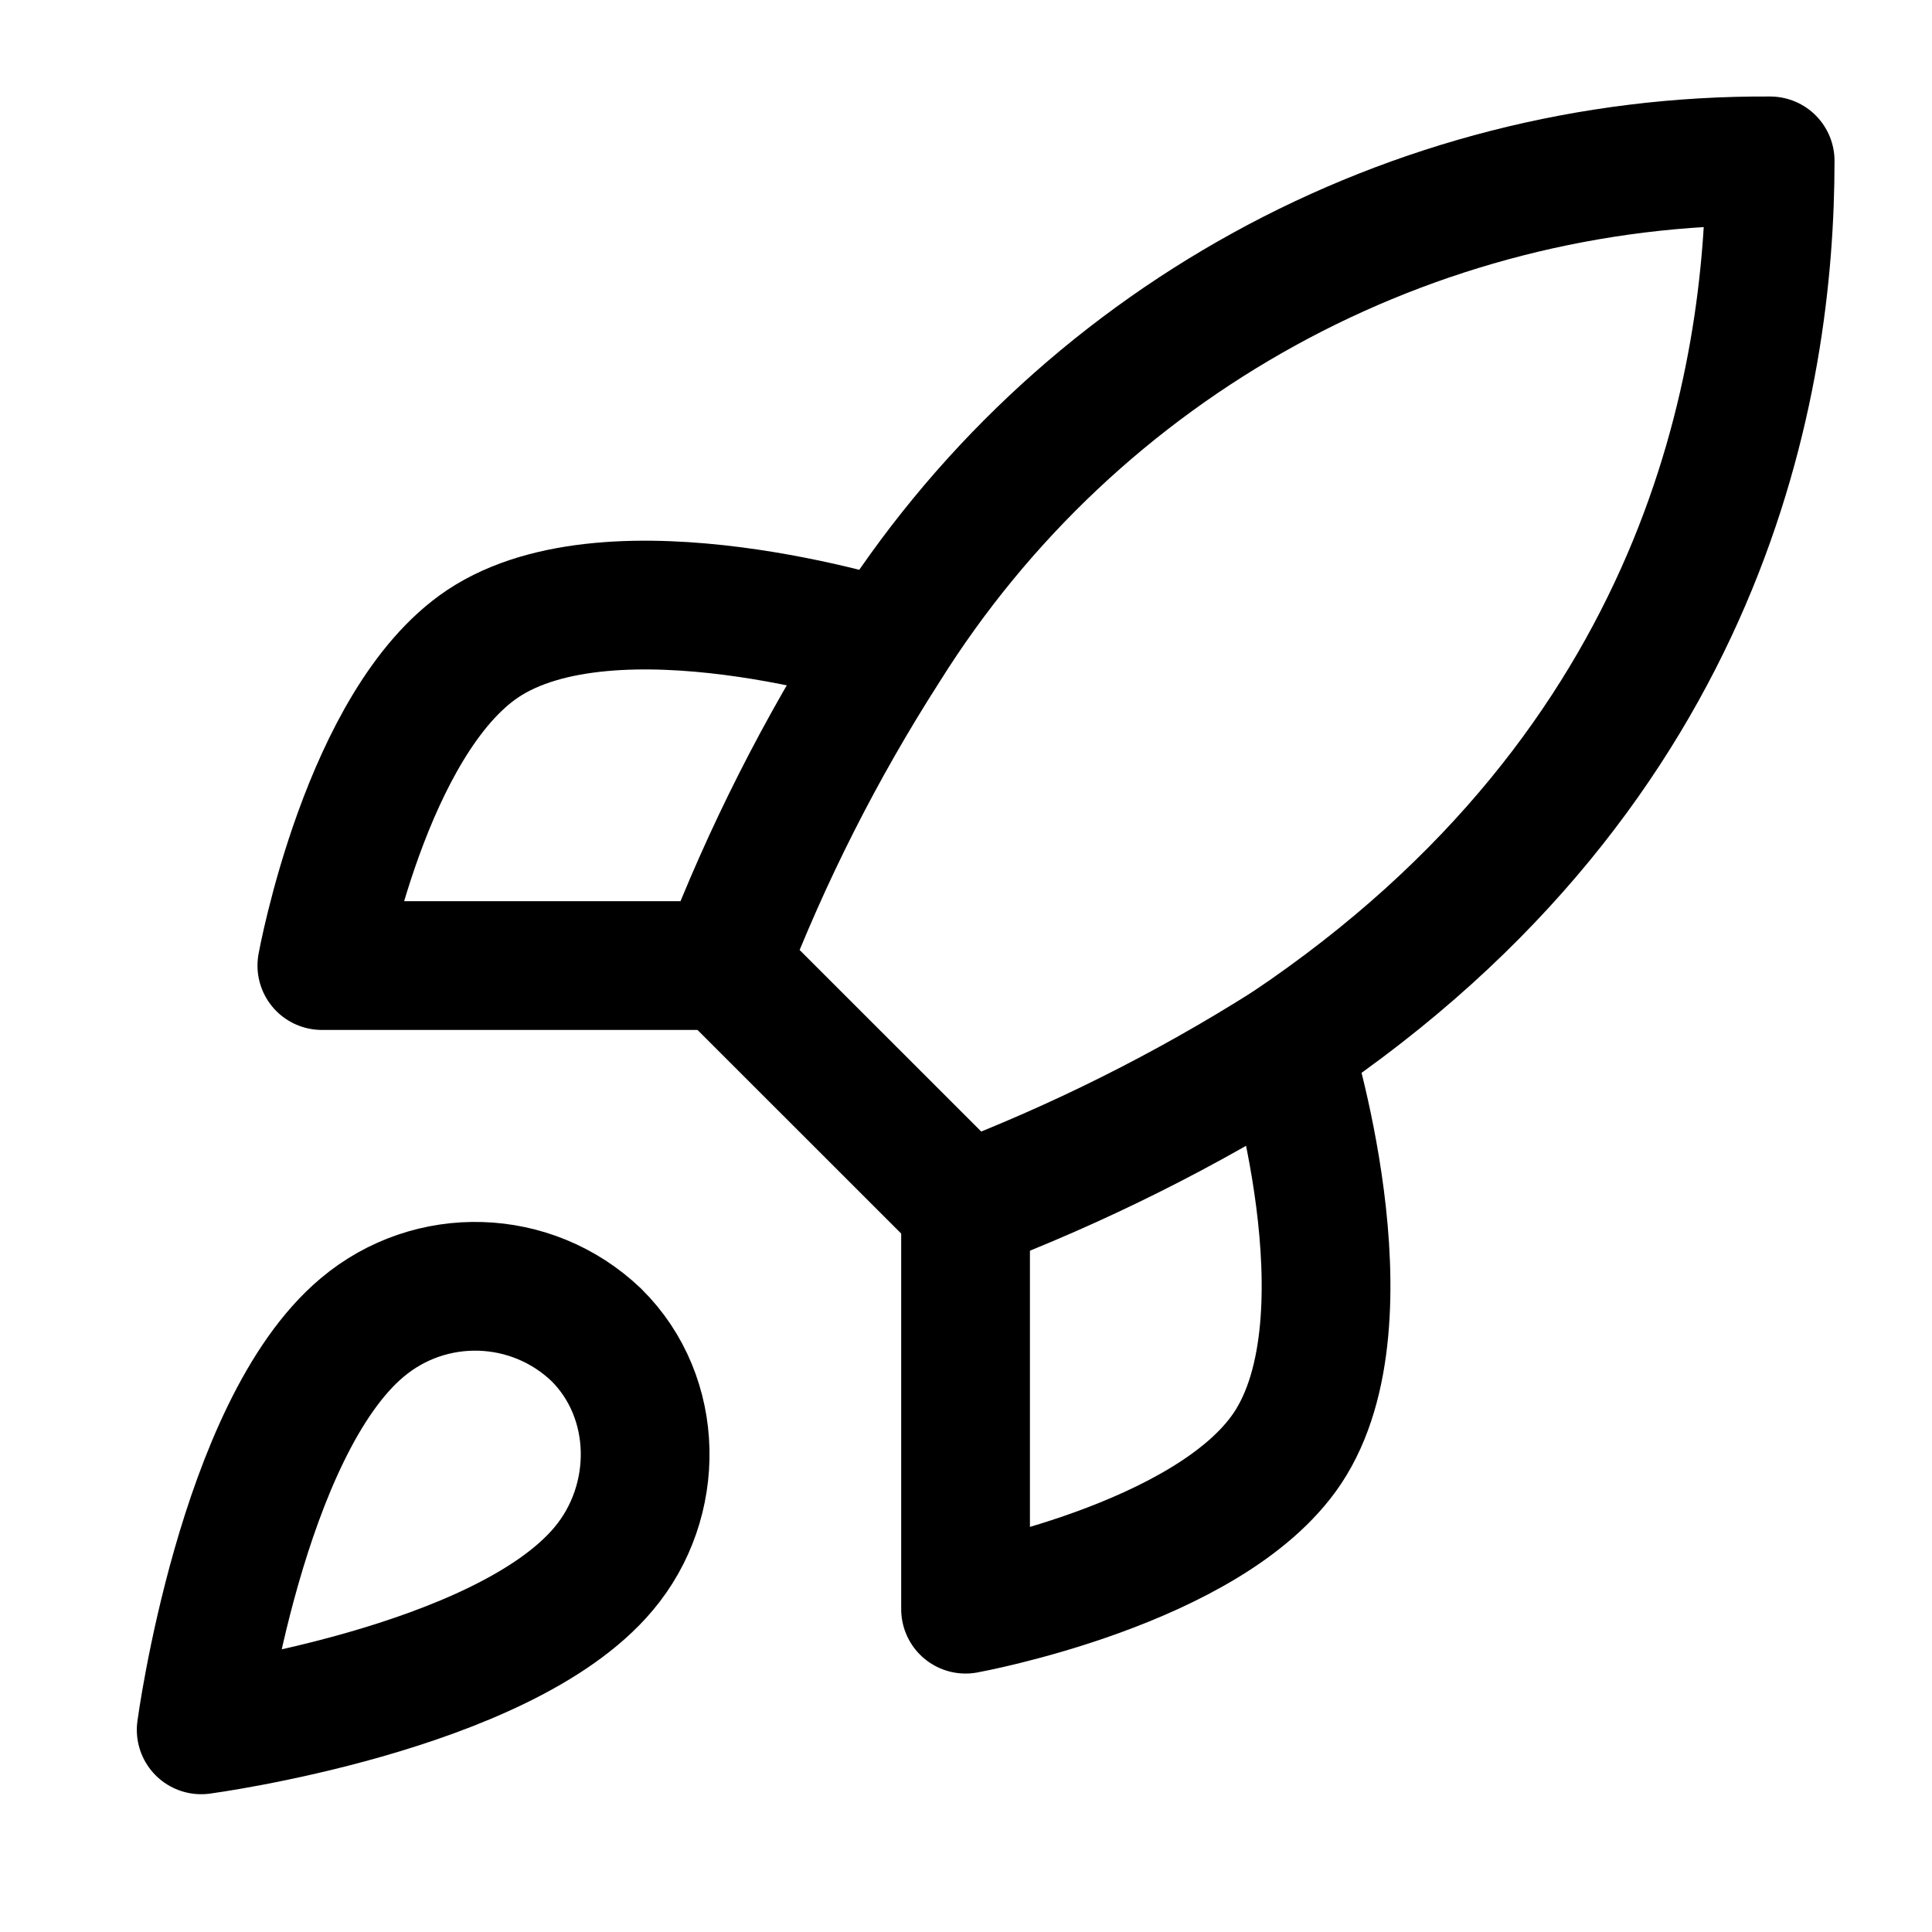
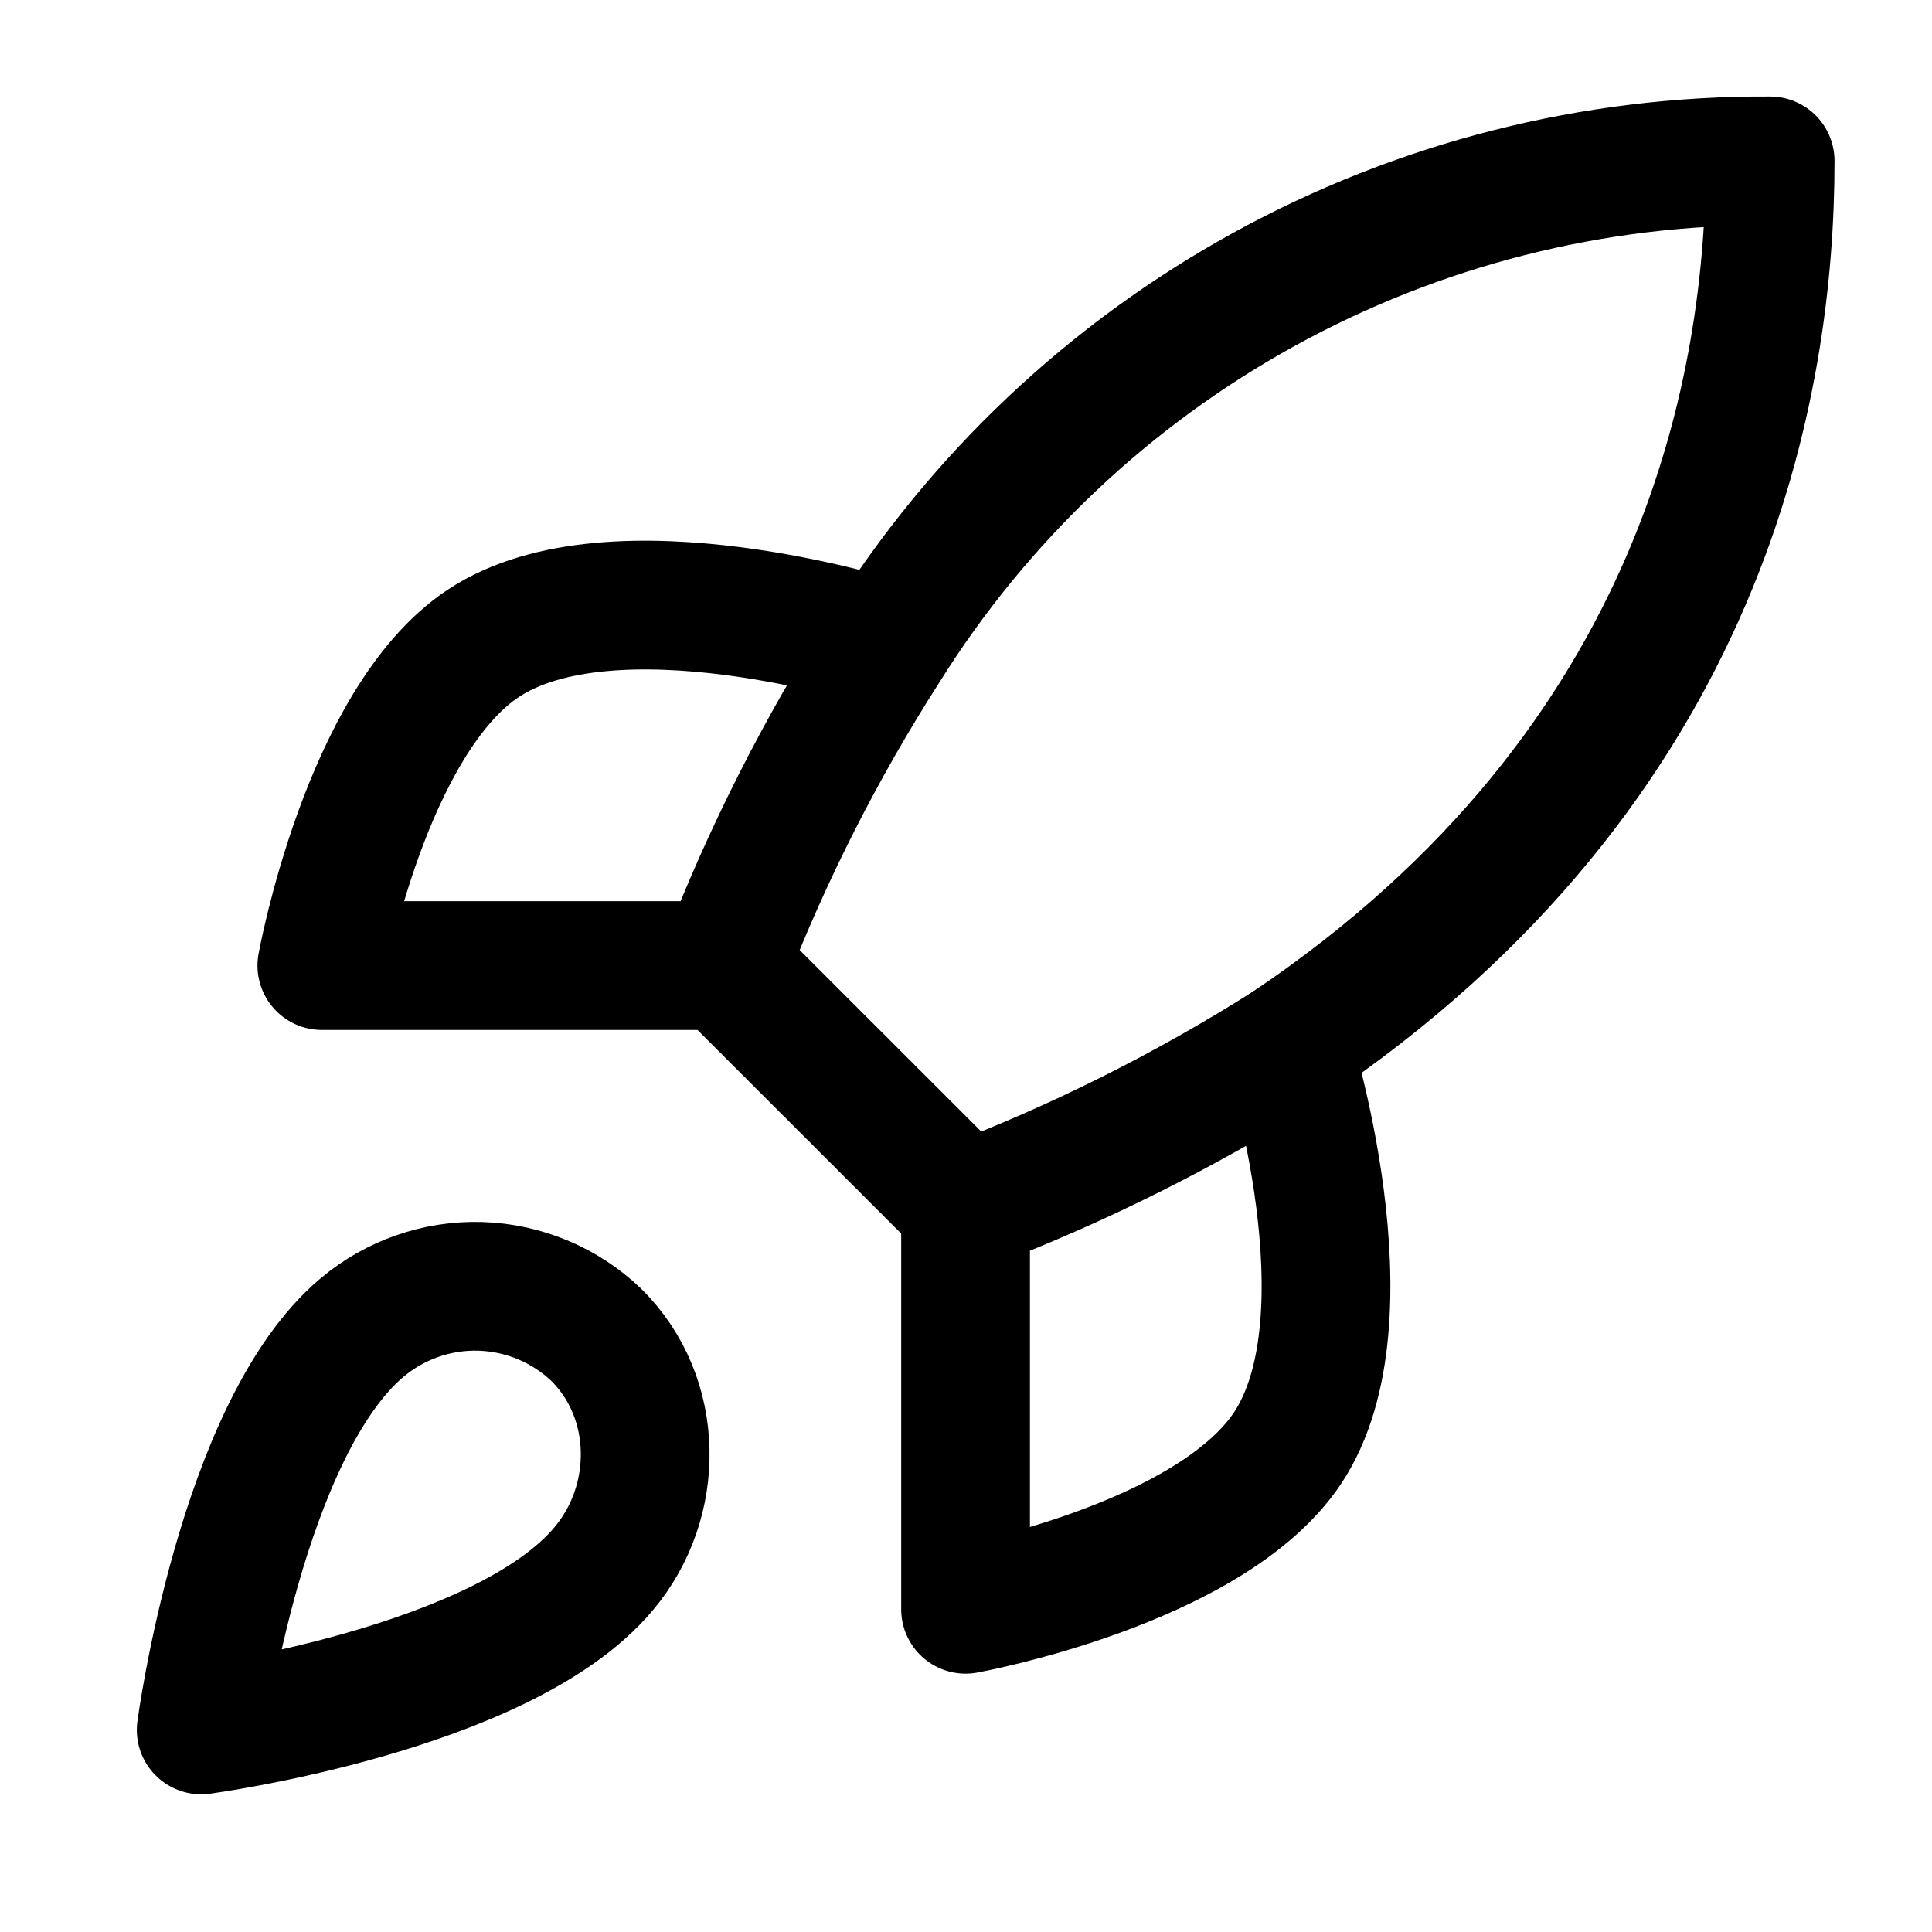
- <svg xmlns="http://www.w3.org/2000/svg" width="22" height="22" fill="none" viewBox="0 0 22 22">
-   <path stroke="currentColor" stroke-linecap="round" stroke-linejoin="round" stroke-width="1.466" d="M4.123 15.118c-1.374 1.154-1.832 4.58-1.832 4.58s3.427-.457 4.581-1.832c.65-.77.641-1.951-.082-2.666a1.997 1.997 0 0 0-2.667-.082M10.995 13.743l-2.749-2.748a20 20 0 0 1 1.832-3.62 11.8 11.8 0 0 1 10.079-5.543c0 2.493-.715 6.872-5.497 10.079a20.5 20.5 0 0 1-3.665 1.832" />
-   <path stroke="currentColor" stroke-linecap="round" stroke-linejoin="round" stroke-width="1.466" d="M8.246 10.995H3.665s.504-2.776 1.832-3.665c1.485-.99 4.582 0 4.582 0M10.995 13.744v4.58s2.776-.503 3.665-1.832c.99-1.484 0-4.58 0-4.58" />
+ <svg xmlns="http://www.w3.org/2000/svg" width="22" height="22" viewBox="0 0 22 22" fill="none">
+   <path d="M4.123 15.117C2.749 16.272 2.291 19.699 2.291 19.699C2.291 19.699 5.718 19.241 6.872 17.866C7.523 17.096 7.513 15.915 6.79 15.2C6.434 14.86 5.964 14.664 5.472 14.648C4.98 14.633 4.5 14.8 4.123 15.117Z" stroke="currentColor" stroke-width="1.466" stroke-linecap="round" stroke-linejoin="round" />
+   <path d="M10.995 13.743L8.246 10.995C8.734 9.73 9.348 8.517 10.079 7.376C11.146 5.669 12.633 4.263 14.397 3.293C16.161 2.323 18.144 1.82 20.157 1.832C20.157 4.325 19.442 8.704 14.66 11.911C13.502 12.643 12.275 13.257 10.995 13.743Z" stroke="currentColor" stroke-width="1.466" stroke-linecap="round" stroke-linejoin="round" />
+   <path d="M8.246 10.995H3.665C3.665 10.995 4.169 8.219 5.497 7.33C6.982 6.34 10.079 7.33 10.079 7.33" stroke="currentColor" stroke-width="1.466" stroke-linecap="round" stroke-linejoin="round" />
+   <path d="M10.995 13.744V18.325C10.995 18.325 13.771 17.821 14.66 16.492C15.649 15.008 14.66 11.911 14.66 11.911" stroke="currentColor" stroke-width="1.466" stroke-linecap="round" stroke-linejoin="round" />
</svg>
